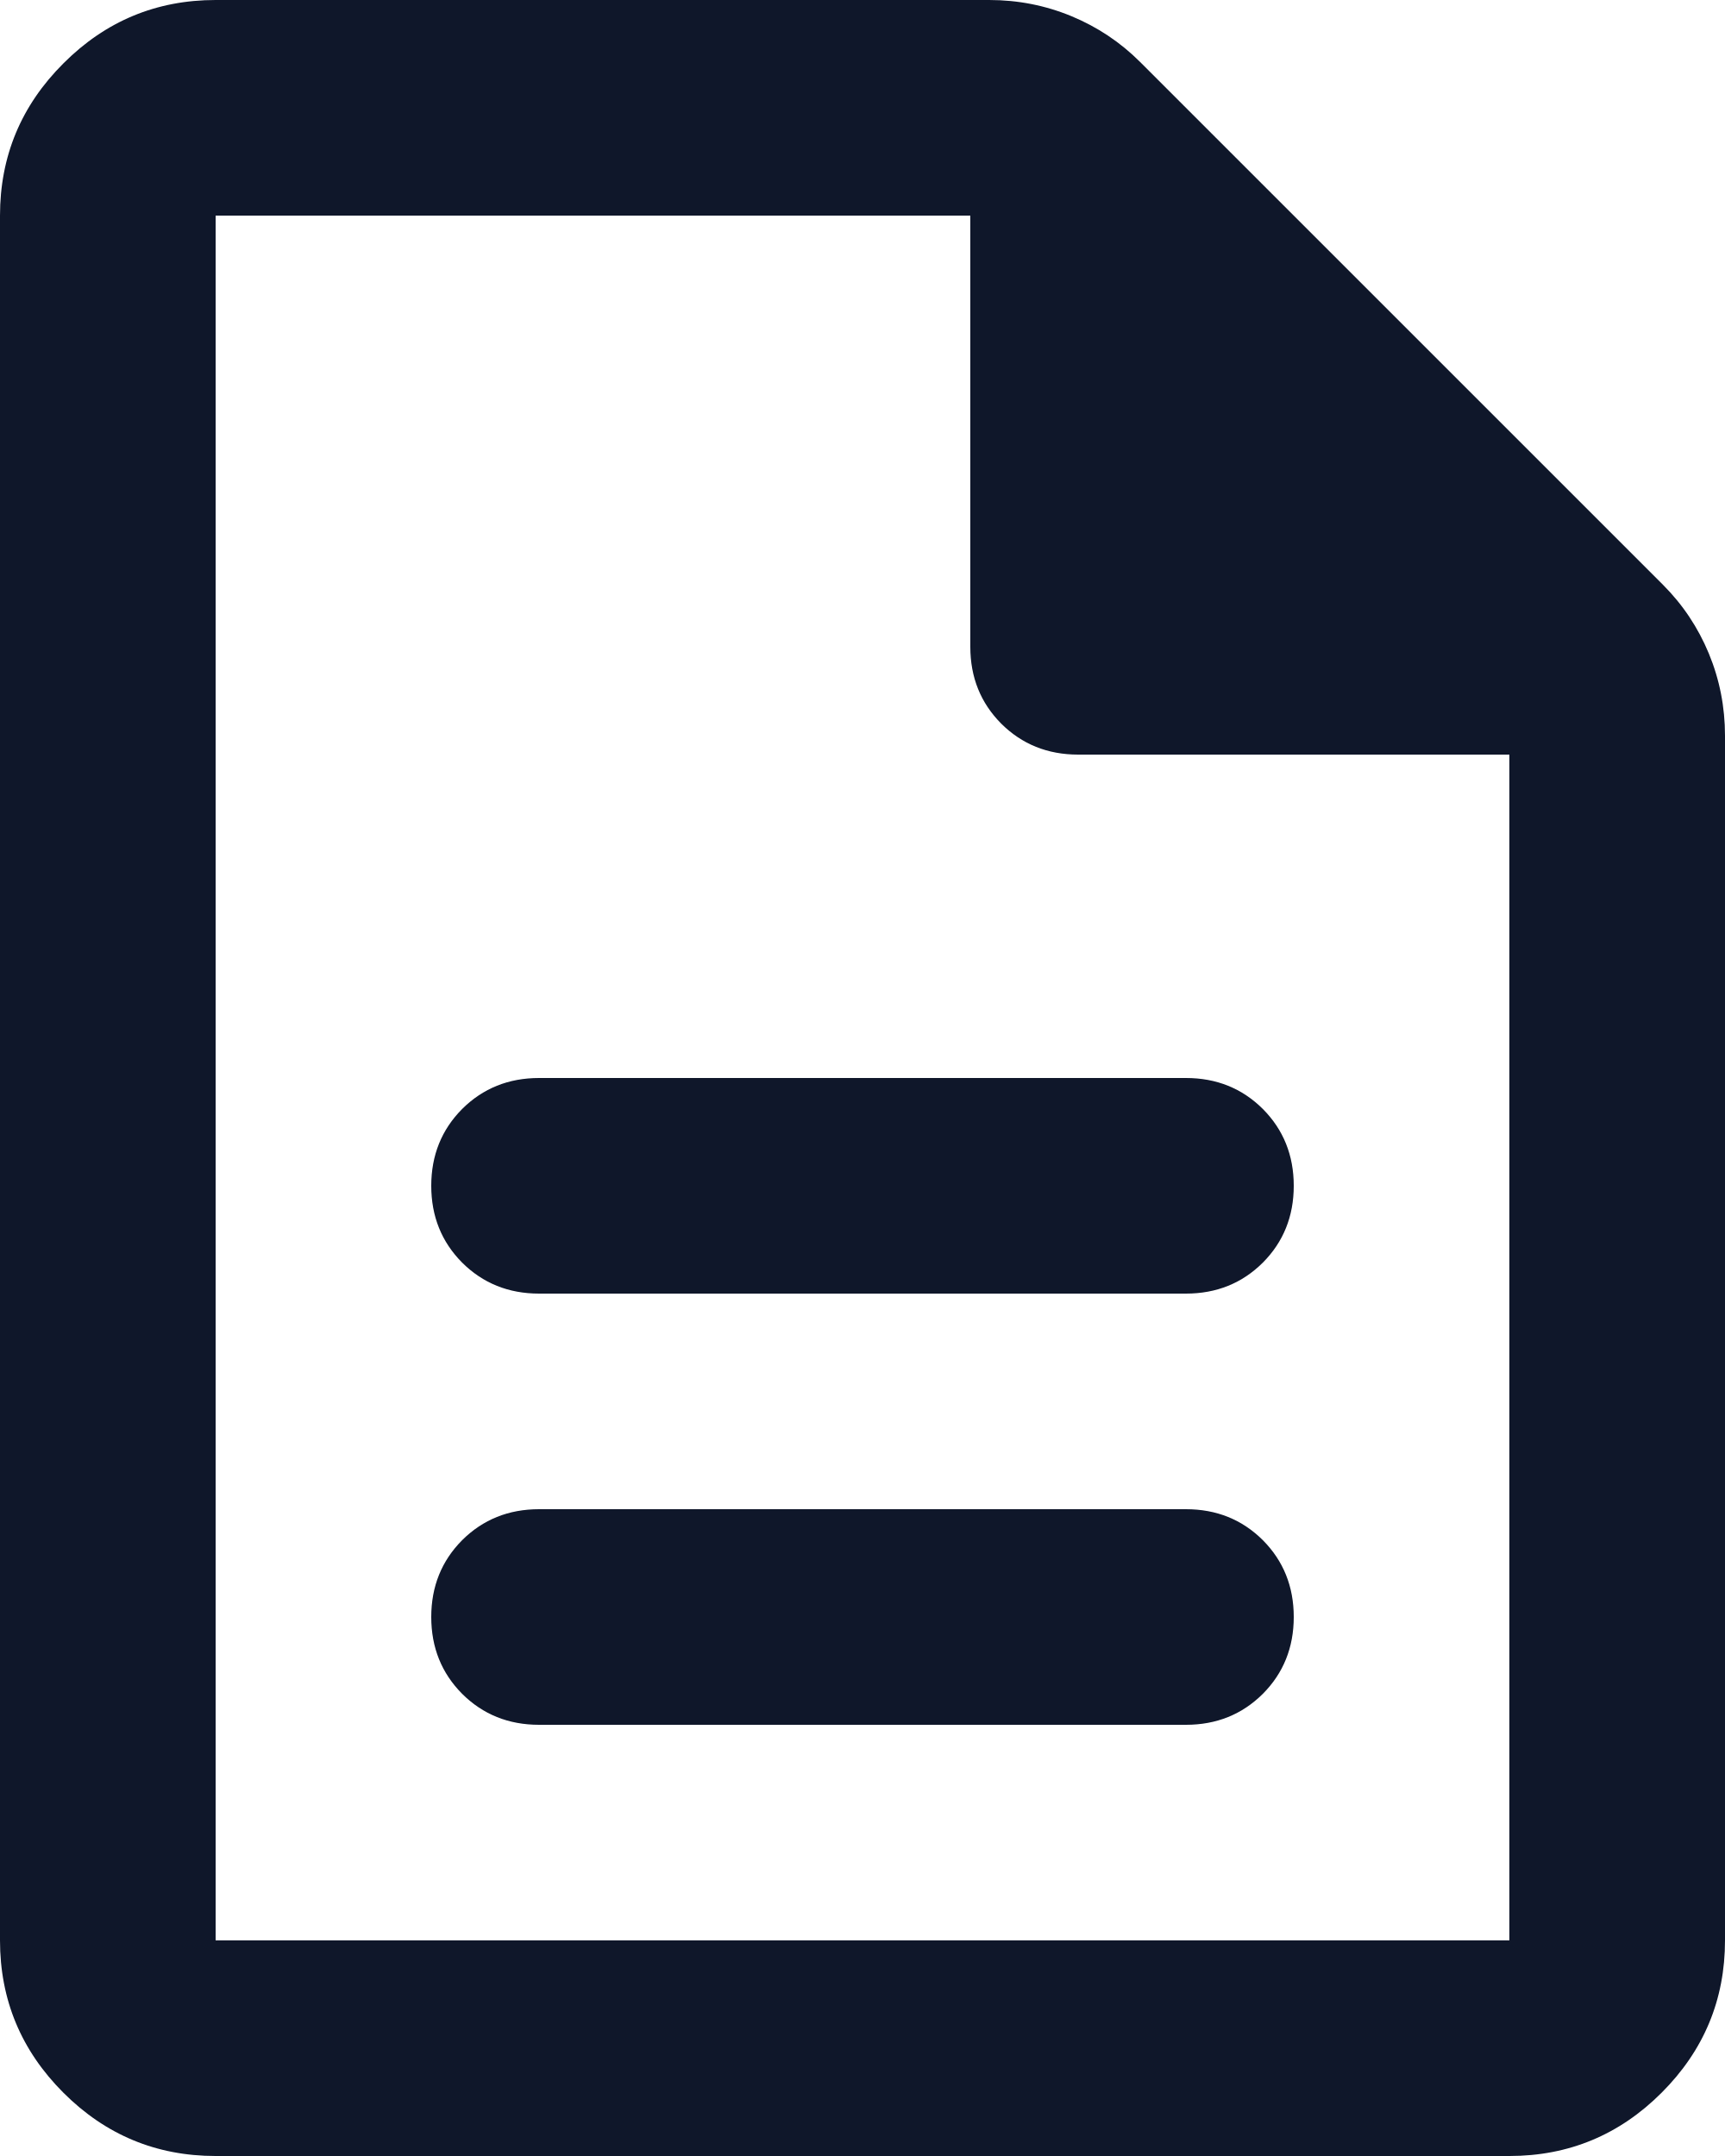
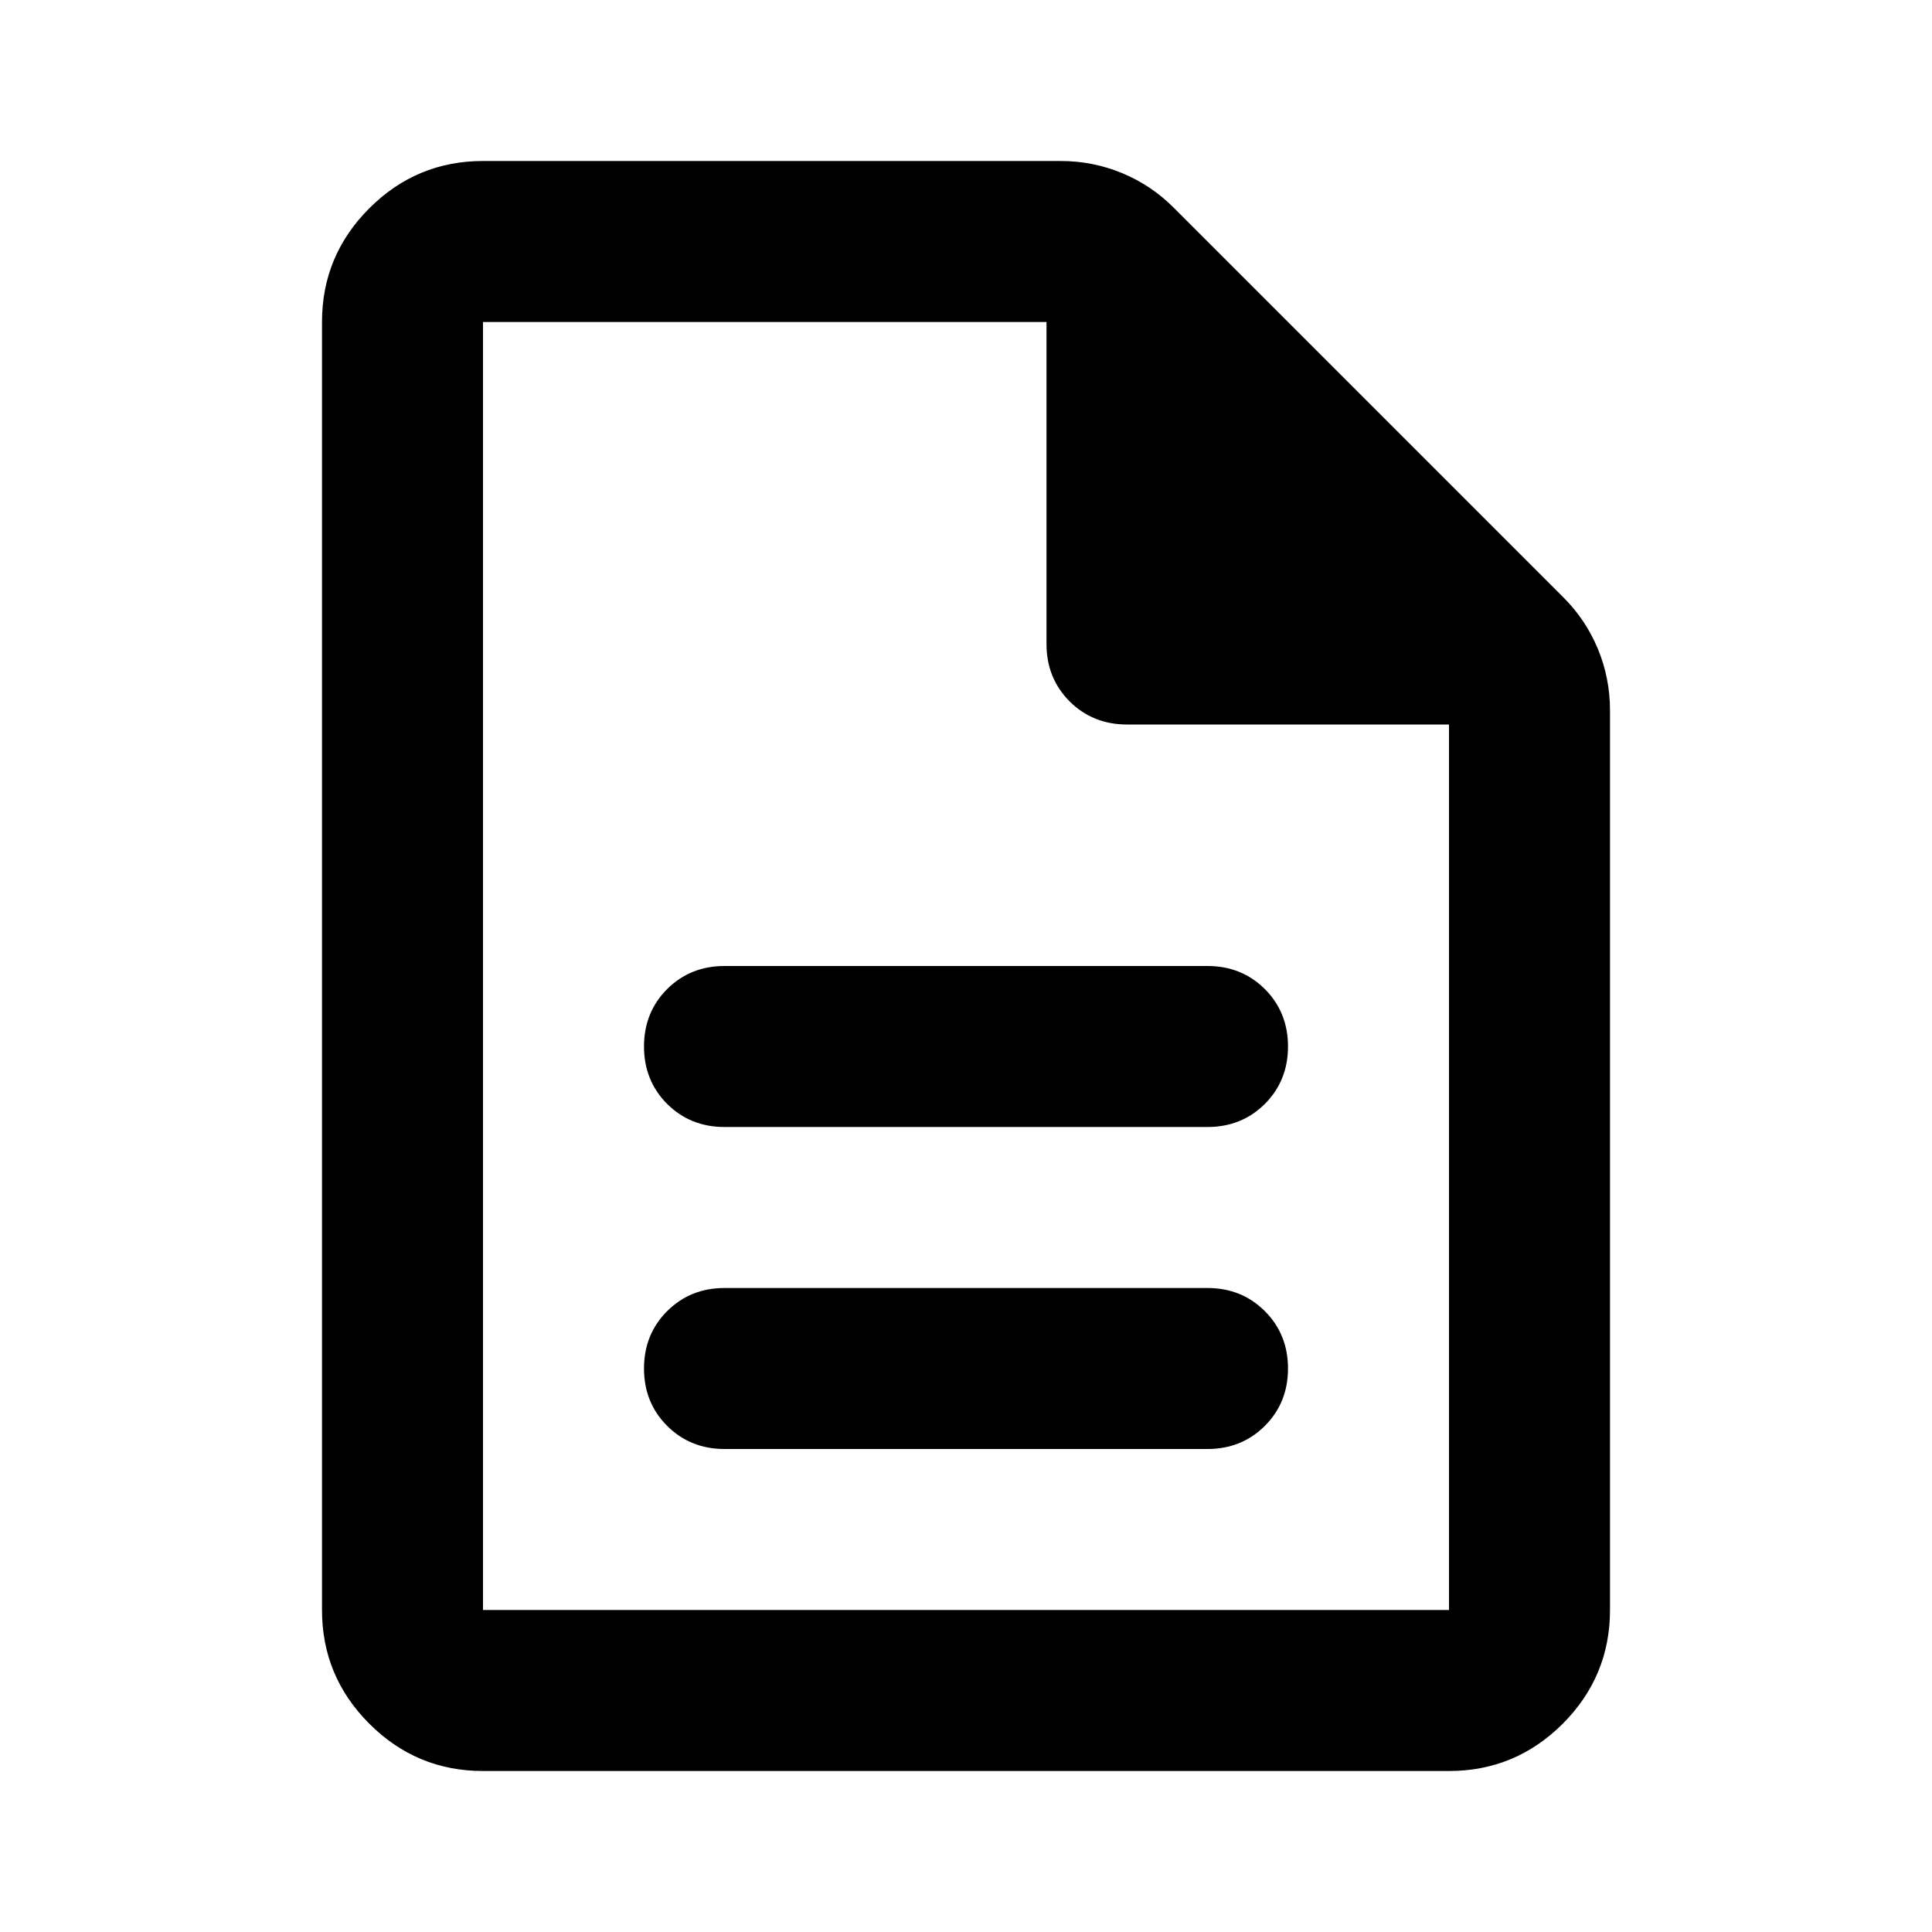
- <svg xmlns="http://www.w3.org/2000/svg" width="16" height="20" viewBox="0 0 16 20" fill="none">
-   <path d="M5 16H11C11.283 16 11.521 15.904 11.713 15.713C11.904 15.521 12 15.283 12 15C12 14.717 11.904 14.479 11.713 14.287C11.521 14.096 11.283 14 11 14H5C4.717 14 4.479 14.096 4.287 14.287C4.096 14.479 4 14.717 4 15C4 15.283 4.096 15.521 4.287 15.713C4.479 15.904 4.717 16 5 16ZM5 12H11C11.283 12 11.521 11.904 11.713 11.713C11.904 11.521 12 11.283 12 11C12 10.717 11.904 10.479 11.713 10.287C11.521 10.096 11.283 10 11 10H5C4.717 10 4.479 10.096 4.287 10.287C4.096 10.479 4 10.717 4 11C4 11.283 4.096 11.521 4.287 11.713C4.479 11.904 4.717 12 5 12ZM2 20C1.45 20 0.979 19.804 0.588 19.413C0.196 19.021 0 18.55 0 18V2C0 1.45 0.196 0.979 0.588 0.588C0.979 0.196 1.45 0 2 0H9.175C9.442 0 9.696 0.05 9.938 0.15C10.179 0.25 10.392 0.392 10.575 0.575L15.425 5.425C15.608 5.608 15.75 5.821 15.85 6.062C15.95 6.304 16 6.558 16 6.825V18C16 18.55 15.804 19.021 15.412 19.413C15.021 19.804 14.55 20 14 20H2ZM9 6V2H2V18H14V7H10C9.717 7 9.479 6.904 9.287 6.713C9.096 6.521 9 6.283 9 6Z" fill="#0f172a" />
+ <svg xmlns="http://www.w3.org/2000/svg" width="24" height="24" viewBox="0 0 24 24" fill="none">
+   <mask id="mask0_995_5364" style="mask-type:alpha" maskUnits="userSpaceOnUse" x="0" y="0" width="24" height="24">
+     <rect width="24" height="24" fill="#D9D9D9" />
+   </mask>
+   <g mask="url(#mask0_995_5364)">
+     <path d="M9 18H15C15.283 18 15.521 17.904 15.713 17.712C15.904 17.521 16 17.283 16 17C16 16.717 15.904 16.479 15.713 16.288C15.521 16.096 15.283 16 15 16H9C8.717 16 8.479 16.096 8.287 16.288C8.096 16.479 8 16.717 8 17C8 17.283 8.096 17.521 8.287 17.712C8.479 17.904 8.717 18 9 18ZM9 14H15C15.283 14 15.521 13.904 15.713 13.713C15.904 13.521 16 13.283 16 13C16 12.717 15.904 12.479 15.713 12.287C15.521 12.096 15.283 12 15 12H9C8.717 12 8.479 12.096 8.287 12.287C8.096 12.479 8 12.717 8 13C8 13.283 8.096 13.521 8.287 13.713C8.479 13.904 8.717 14 9 14ZM6 22C5.45 22 4.979 21.804 4.588 21.413C4.196 21.021 4 20.55 4 20V4C4 3.45 4.196 2.979 4.588 2.587C4.979 2.196 5.45 2 6 2H13.175C13.442 2 13.696 2.05 13.938 2.15C14.179 2.25 14.392 2.392 14.575 2.575L19.425 7.425C19.608 7.608 19.75 7.821 19.85 8.062C19.95 8.304 20 8.558 20 8.825V20C20 20.55 19.804 21.021 19.413 21.413C19.021 21.804 18.55 22 18 22H6ZM13 8V4H6V20H18V9H14C13.717 9 13.479 8.904 13.287 8.713C13.096 8.521 13 8.283 13 8Z" fill="black" />
+   </g>
</svg>
